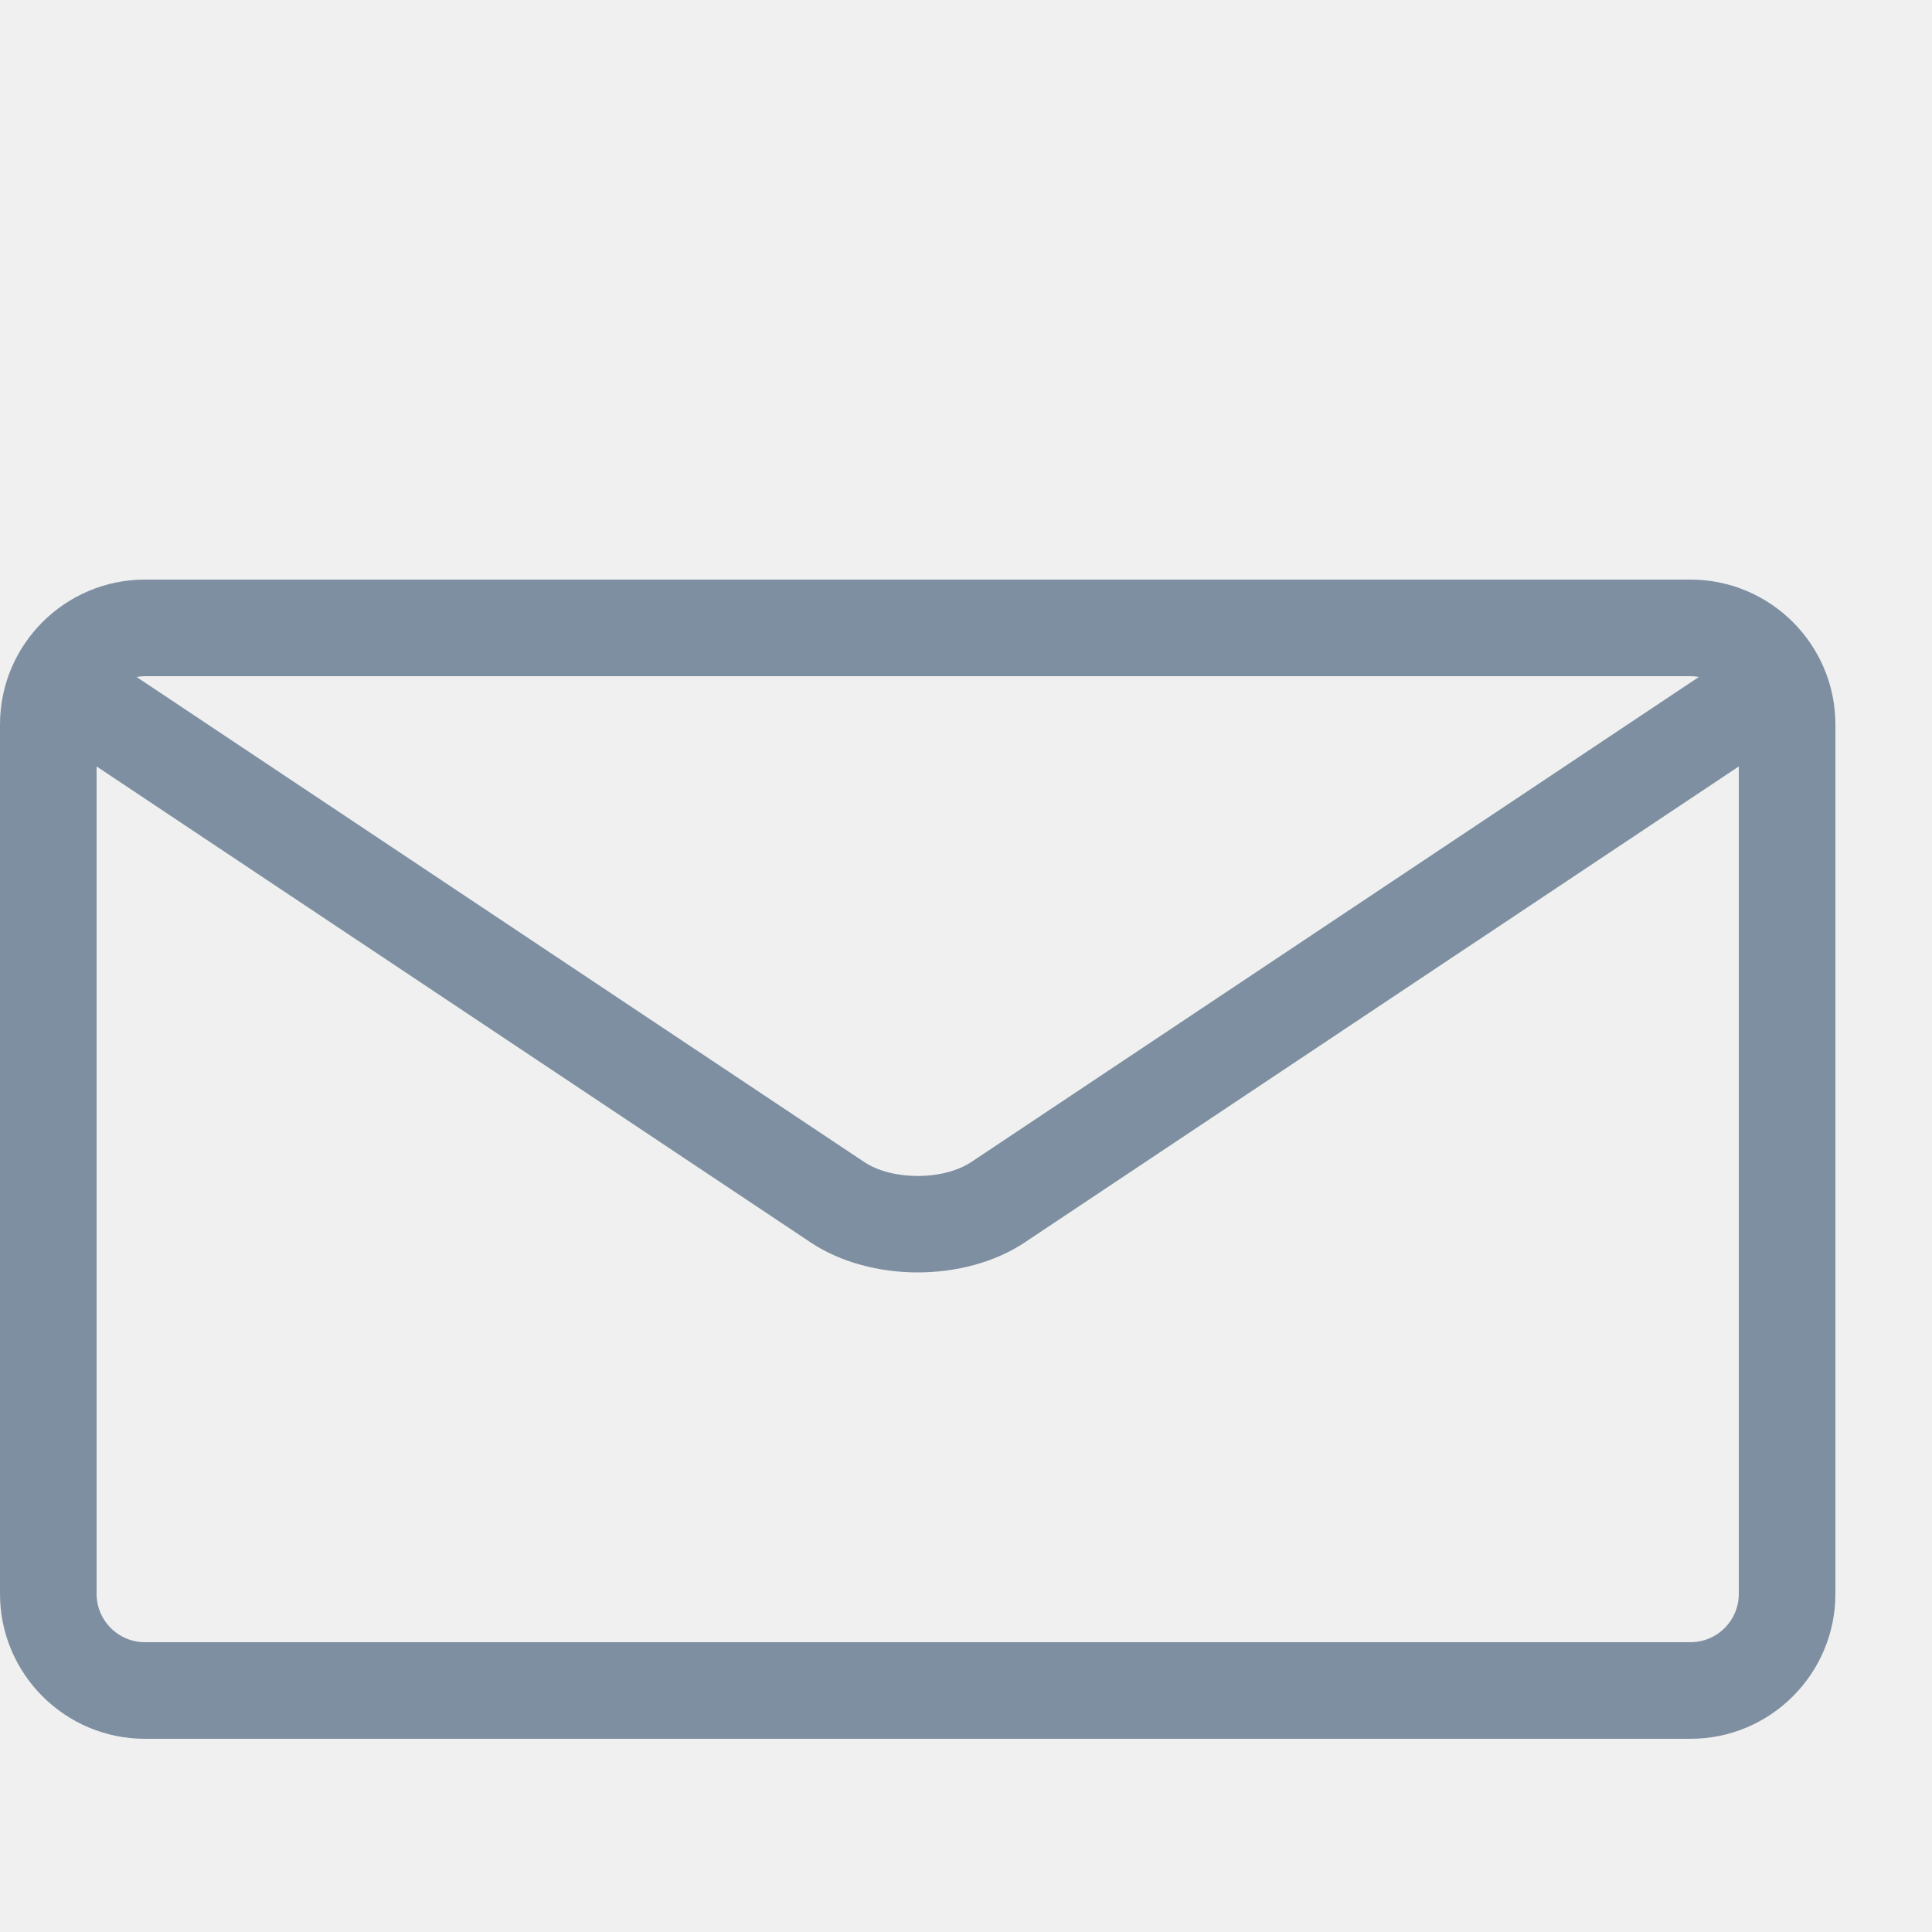
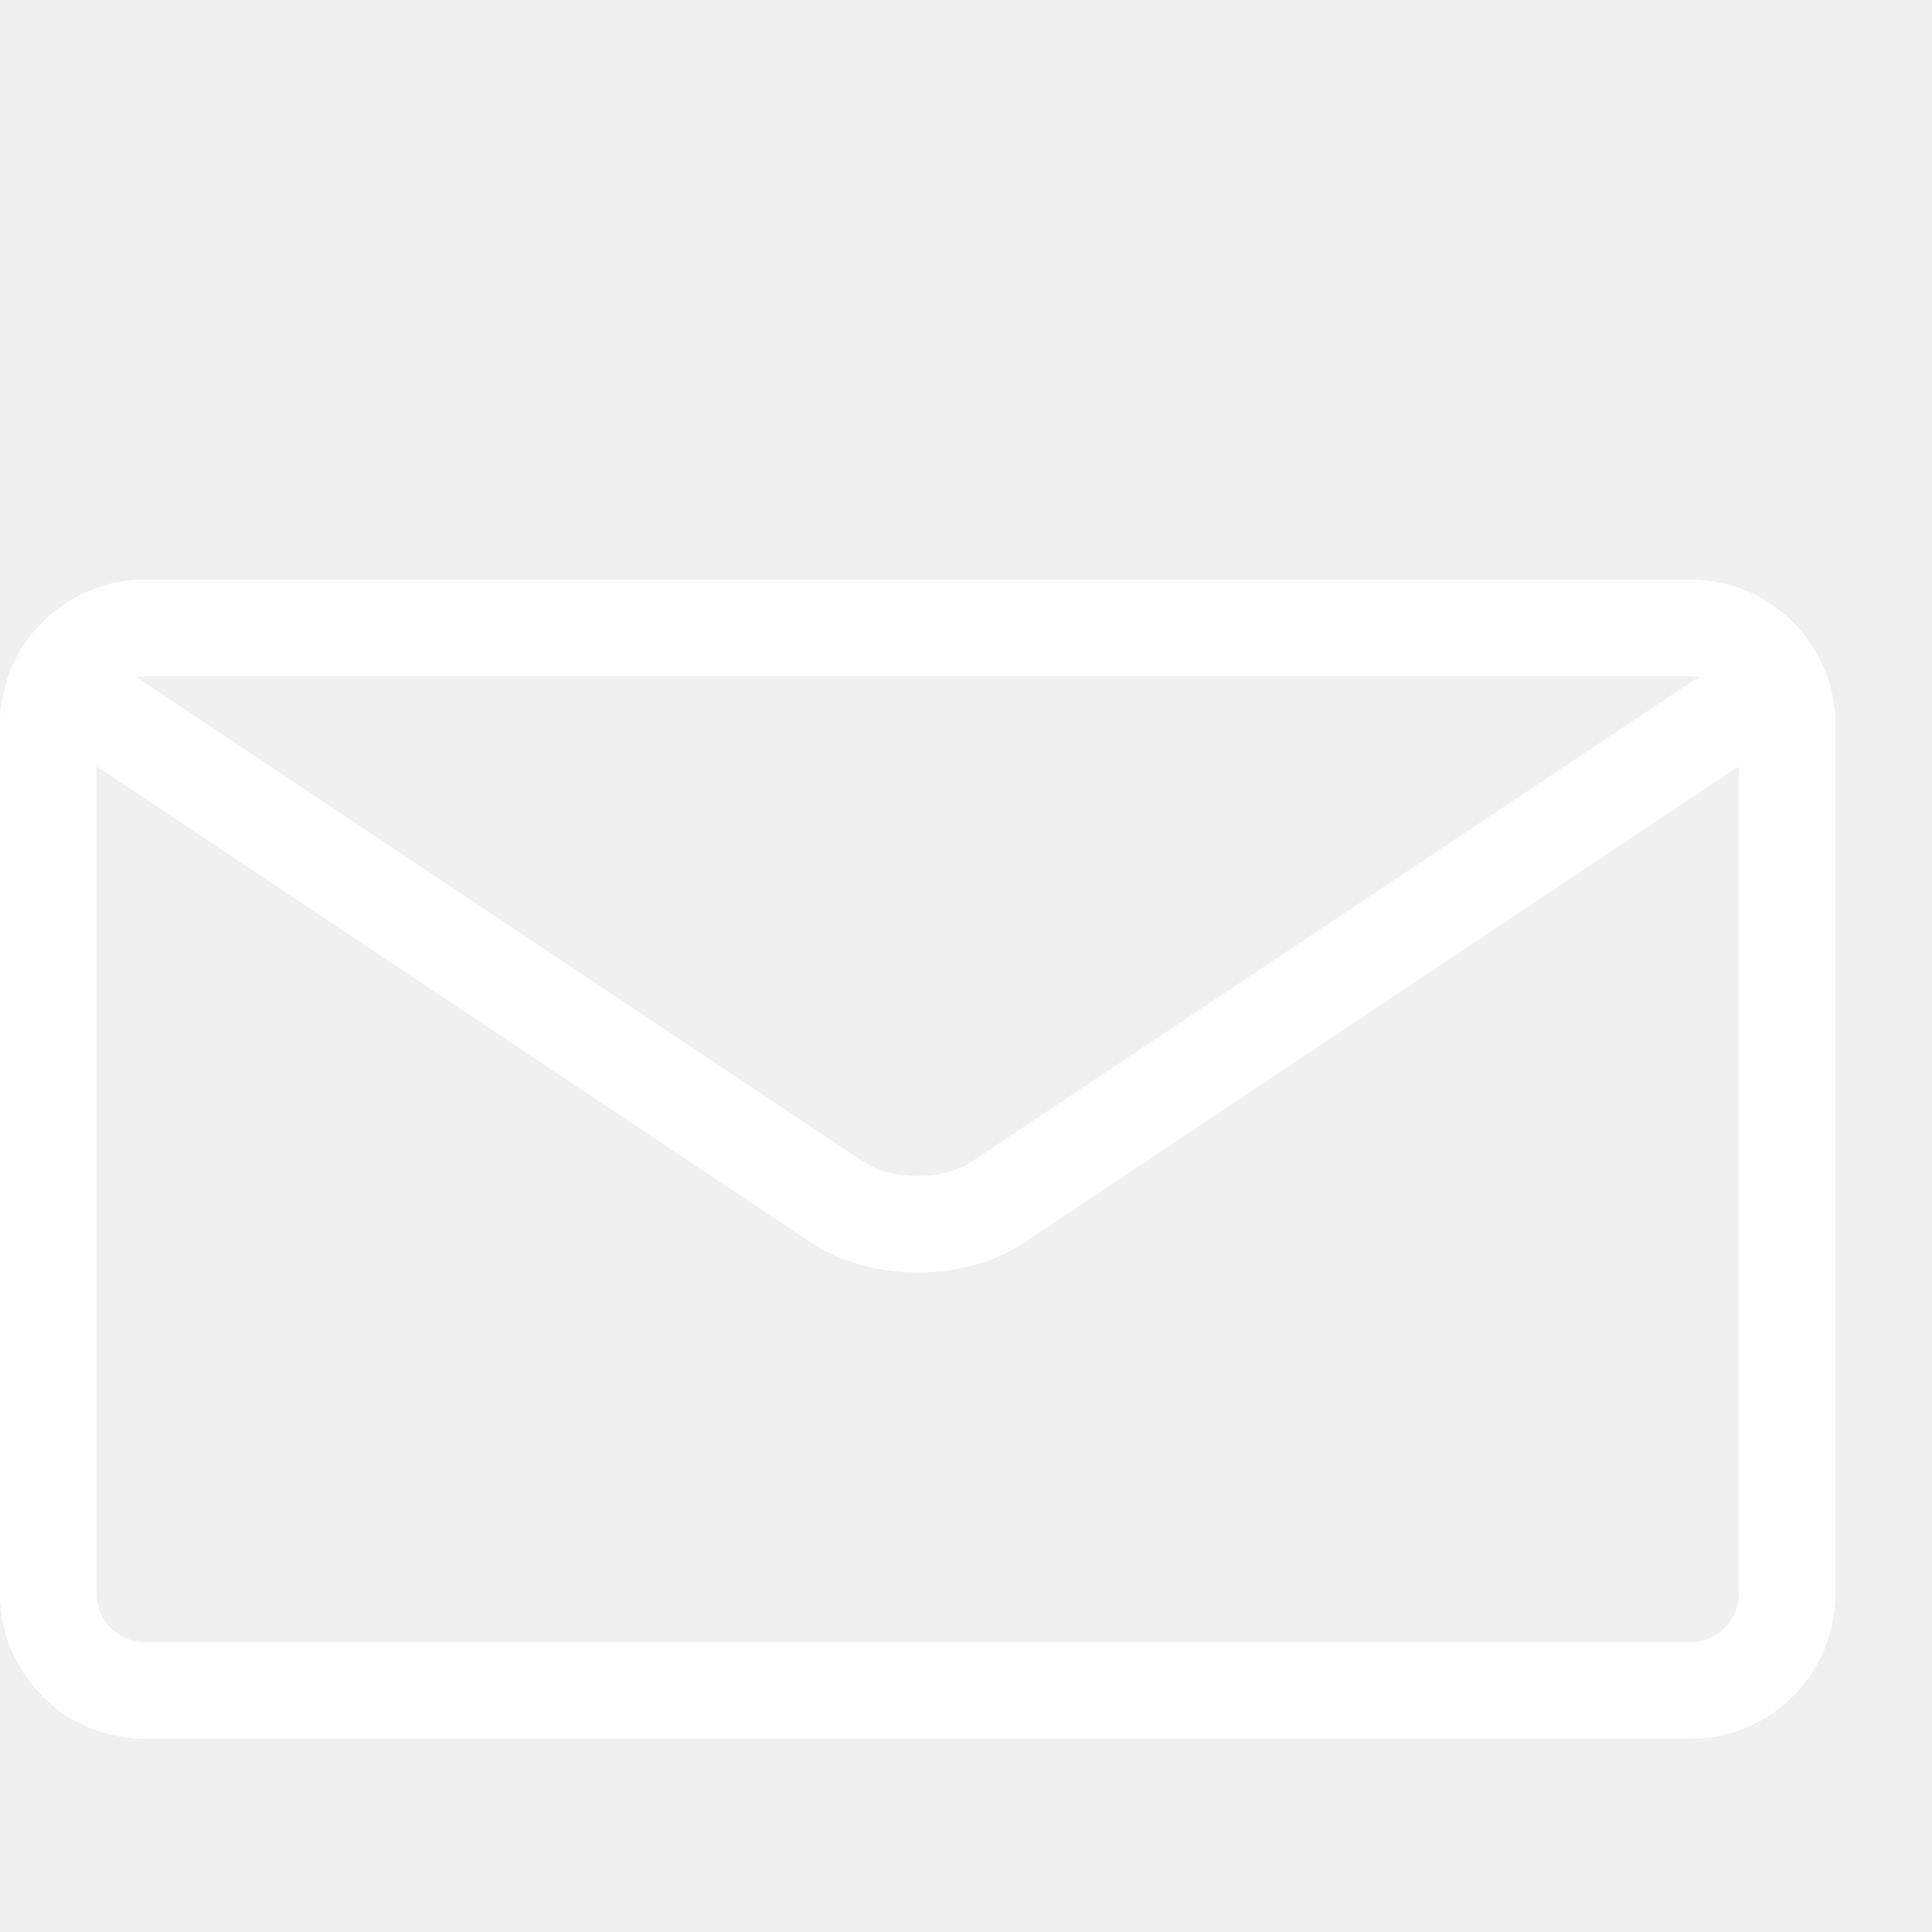
<svg xmlns="http://www.w3.org/2000/svg" version="1.1" width="20" height="20" viewBox="0 0 20 20">
-   <path fill="#7e8fa1" d="M17.5 6h-16c-0.827 0-1.5 0.673-1.5 1.5v9c0 0.827 0.673 1.5 1.5 1.5h16c0.827 0 1.5-0.673 1.5-1.5v-9c0-0.827-0.673-1.5-1.5-1.5zM17.5 7c0.030 0 0.058 0.003 0.087 0.008l-7.532 5.021c-0.29 0.193-0.819 0.193-1.109 0l-7.532-5.021c0.028-0.005 0.057-0.008 0.087-0.008h16zM17.5 17h-16c-0.276 0-0.5-0.224-0.5-0.5v-8.566l7.391 4.927c0.311 0.207 0.71 0.311 1.109 0.311s0.798-0.104 1.109-0.311l7.391-4.927v8.566c0 0.276-0.224 0.5-0.5 0.5z" />
+   <path fill="#fff" d="M17.5 6h-16c-0.827 0-1.5 0.673-1.5 1.5v9c0 0.827 0.673 1.5 1.5 1.5h16c0.827 0 1.5-0.673 1.5-1.5v-9c0-0.827-0.673-1.5-1.5-1.5zM17.5 7c0.030 0 0.058 0.003 0.087 0.008l-7.532 5.021c-0.29 0.193-0.819 0.193-1.109 0l-7.532-5.021c0.028-0.005 0.057-0.008 0.087-0.008h16zM17.5 17h-16c-0.276 0-0.5-0.224-0.5-0.5v-8.566l7.391 4.927c0.311 0.207 0.71 0.311 1.109 0.311s0.798-0.104 1.109-0.311l7.391-4.927v8.566c0 0.276-0.224 0.5-0.5 0.5z" />
</svg>
